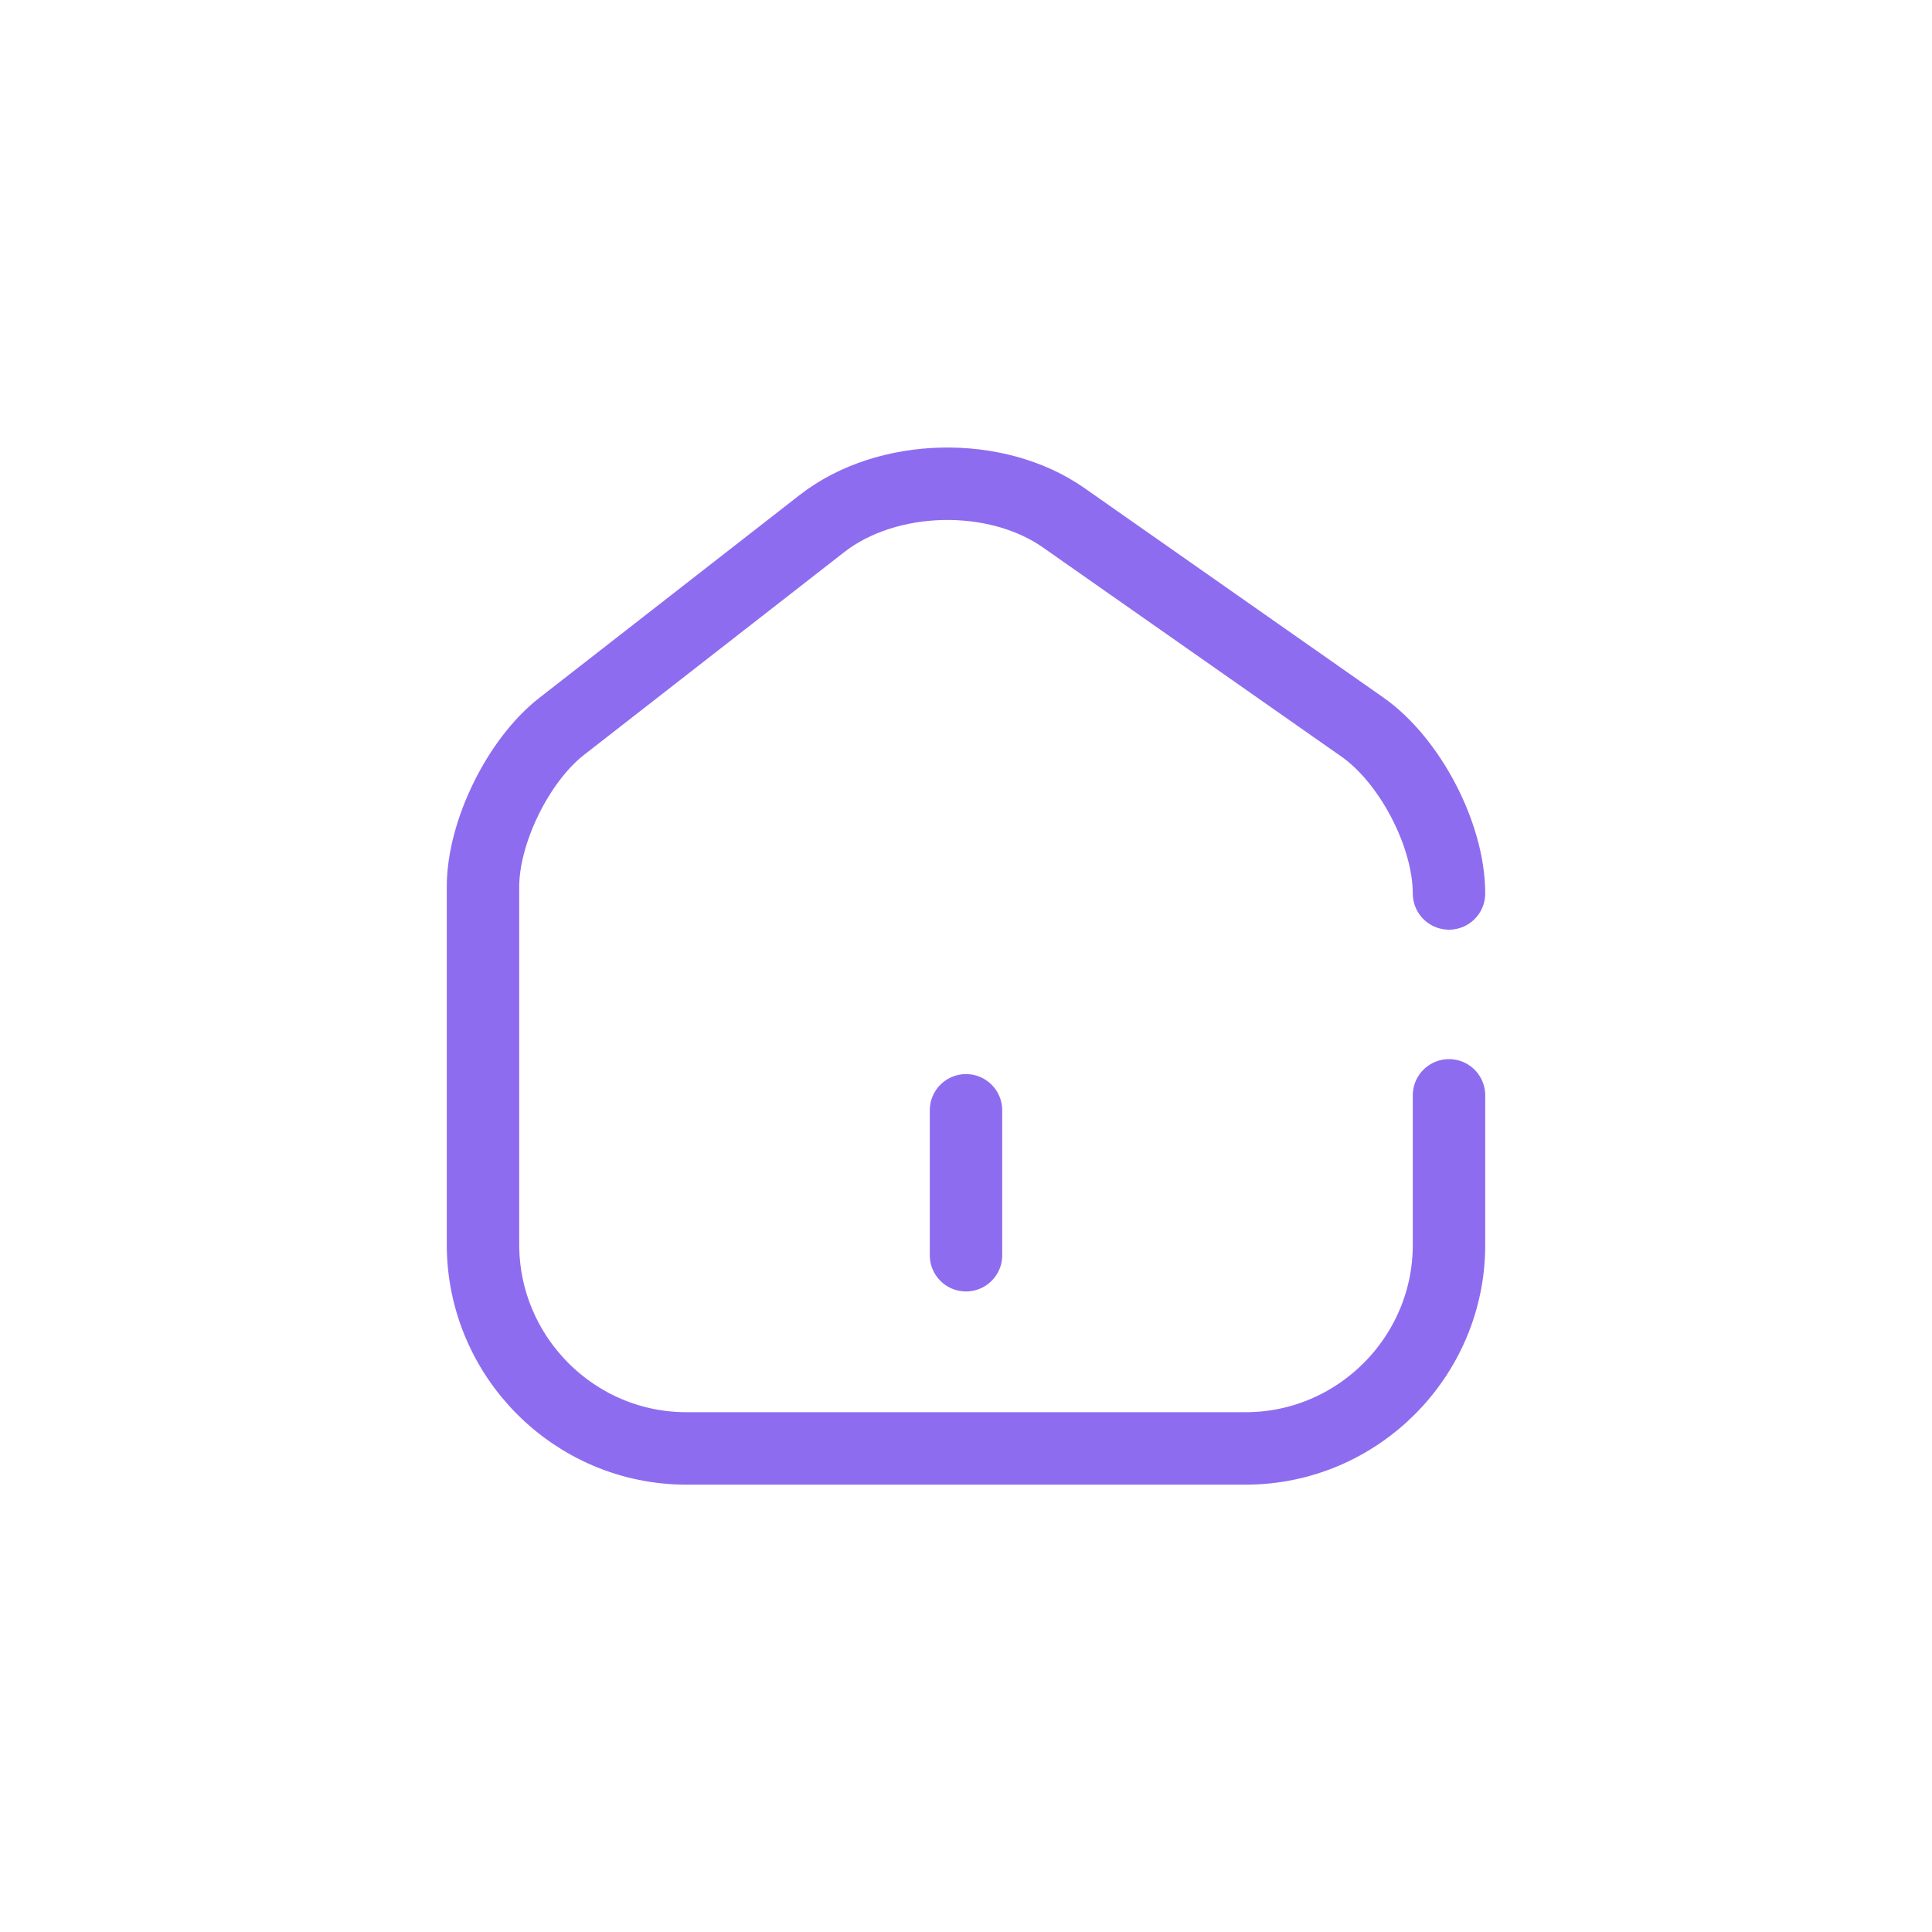
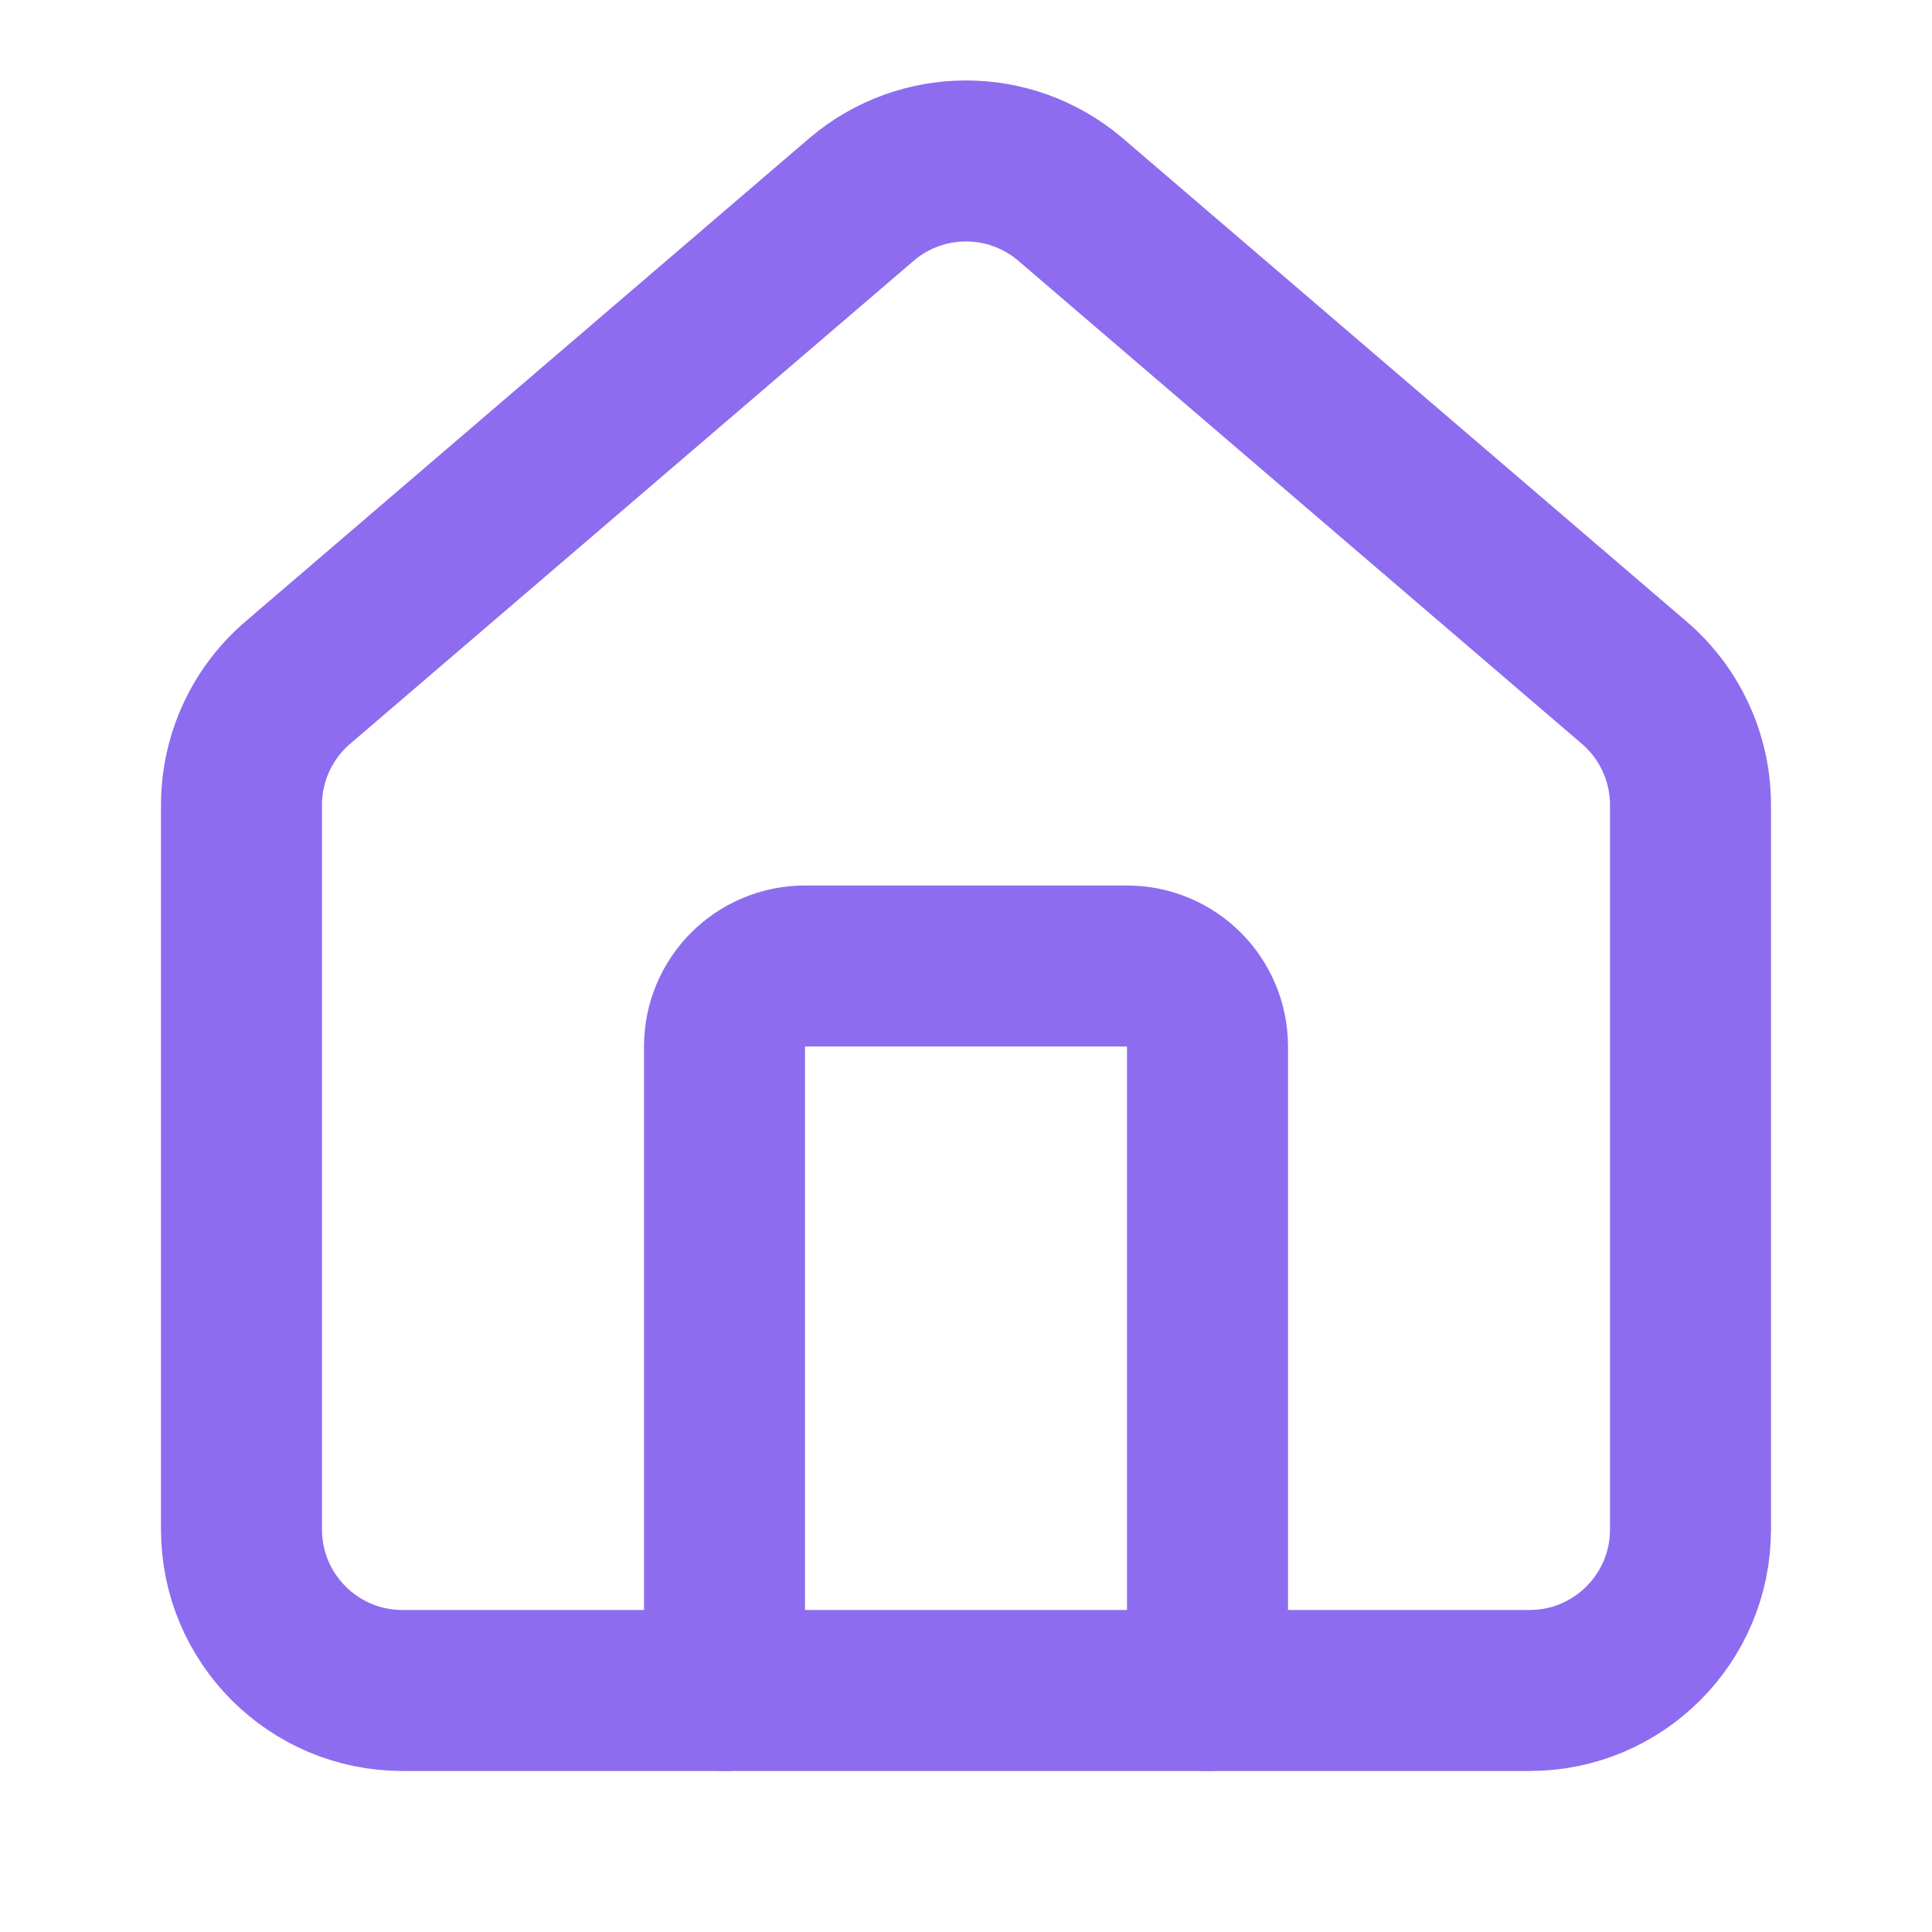
- <svg xmlns="http://www.w3.org/2000/svg" width="40" height="40" viewBox="0 0 40 40" fill="none">
-   <path d="M30 18.498C30 17.288 29.19 15.738 28.2 15.048L22.02 10.718C20.62 9.738 18.37 9.788 17.02 10.838L11.63 15.038C10.73 15.738 10 17.228 10 18.358V25.768C10 28.088 11.89 29.988 14.21 29.988H25.79C28.11 29.988 30 28.088 30 25.778V22.678M20 25.988V22.988" stroke="#8E6CEF" stroke-width="1.5" stroke-linecap="round" stroke-linejoin="round" />
+ <svg xmlns="http://www.w3.org/2000/svg" width="24" height="24" viewBox="0 0 24 24" fill="none" stroke="#8E6CEF" stroke-width="2" stroke-linecap="round" stroke-linejoin="round" class="lucide lucide-house-icon lucide-house">
+   <path d="M15 21v-8a1 1 0 0 0-1-1h-4a1 1 0 0 0-1 1v8" />
+   <path d="M3 10a2 2 0 0 1 .709-1.528l7-6a2 2 0 0 1 2.582 0l7 6A2 2 0 0 1 21 10v9a2 2 0 0 1-2 2H5a2 2 0 0 1-2-2z" />
</svg>
